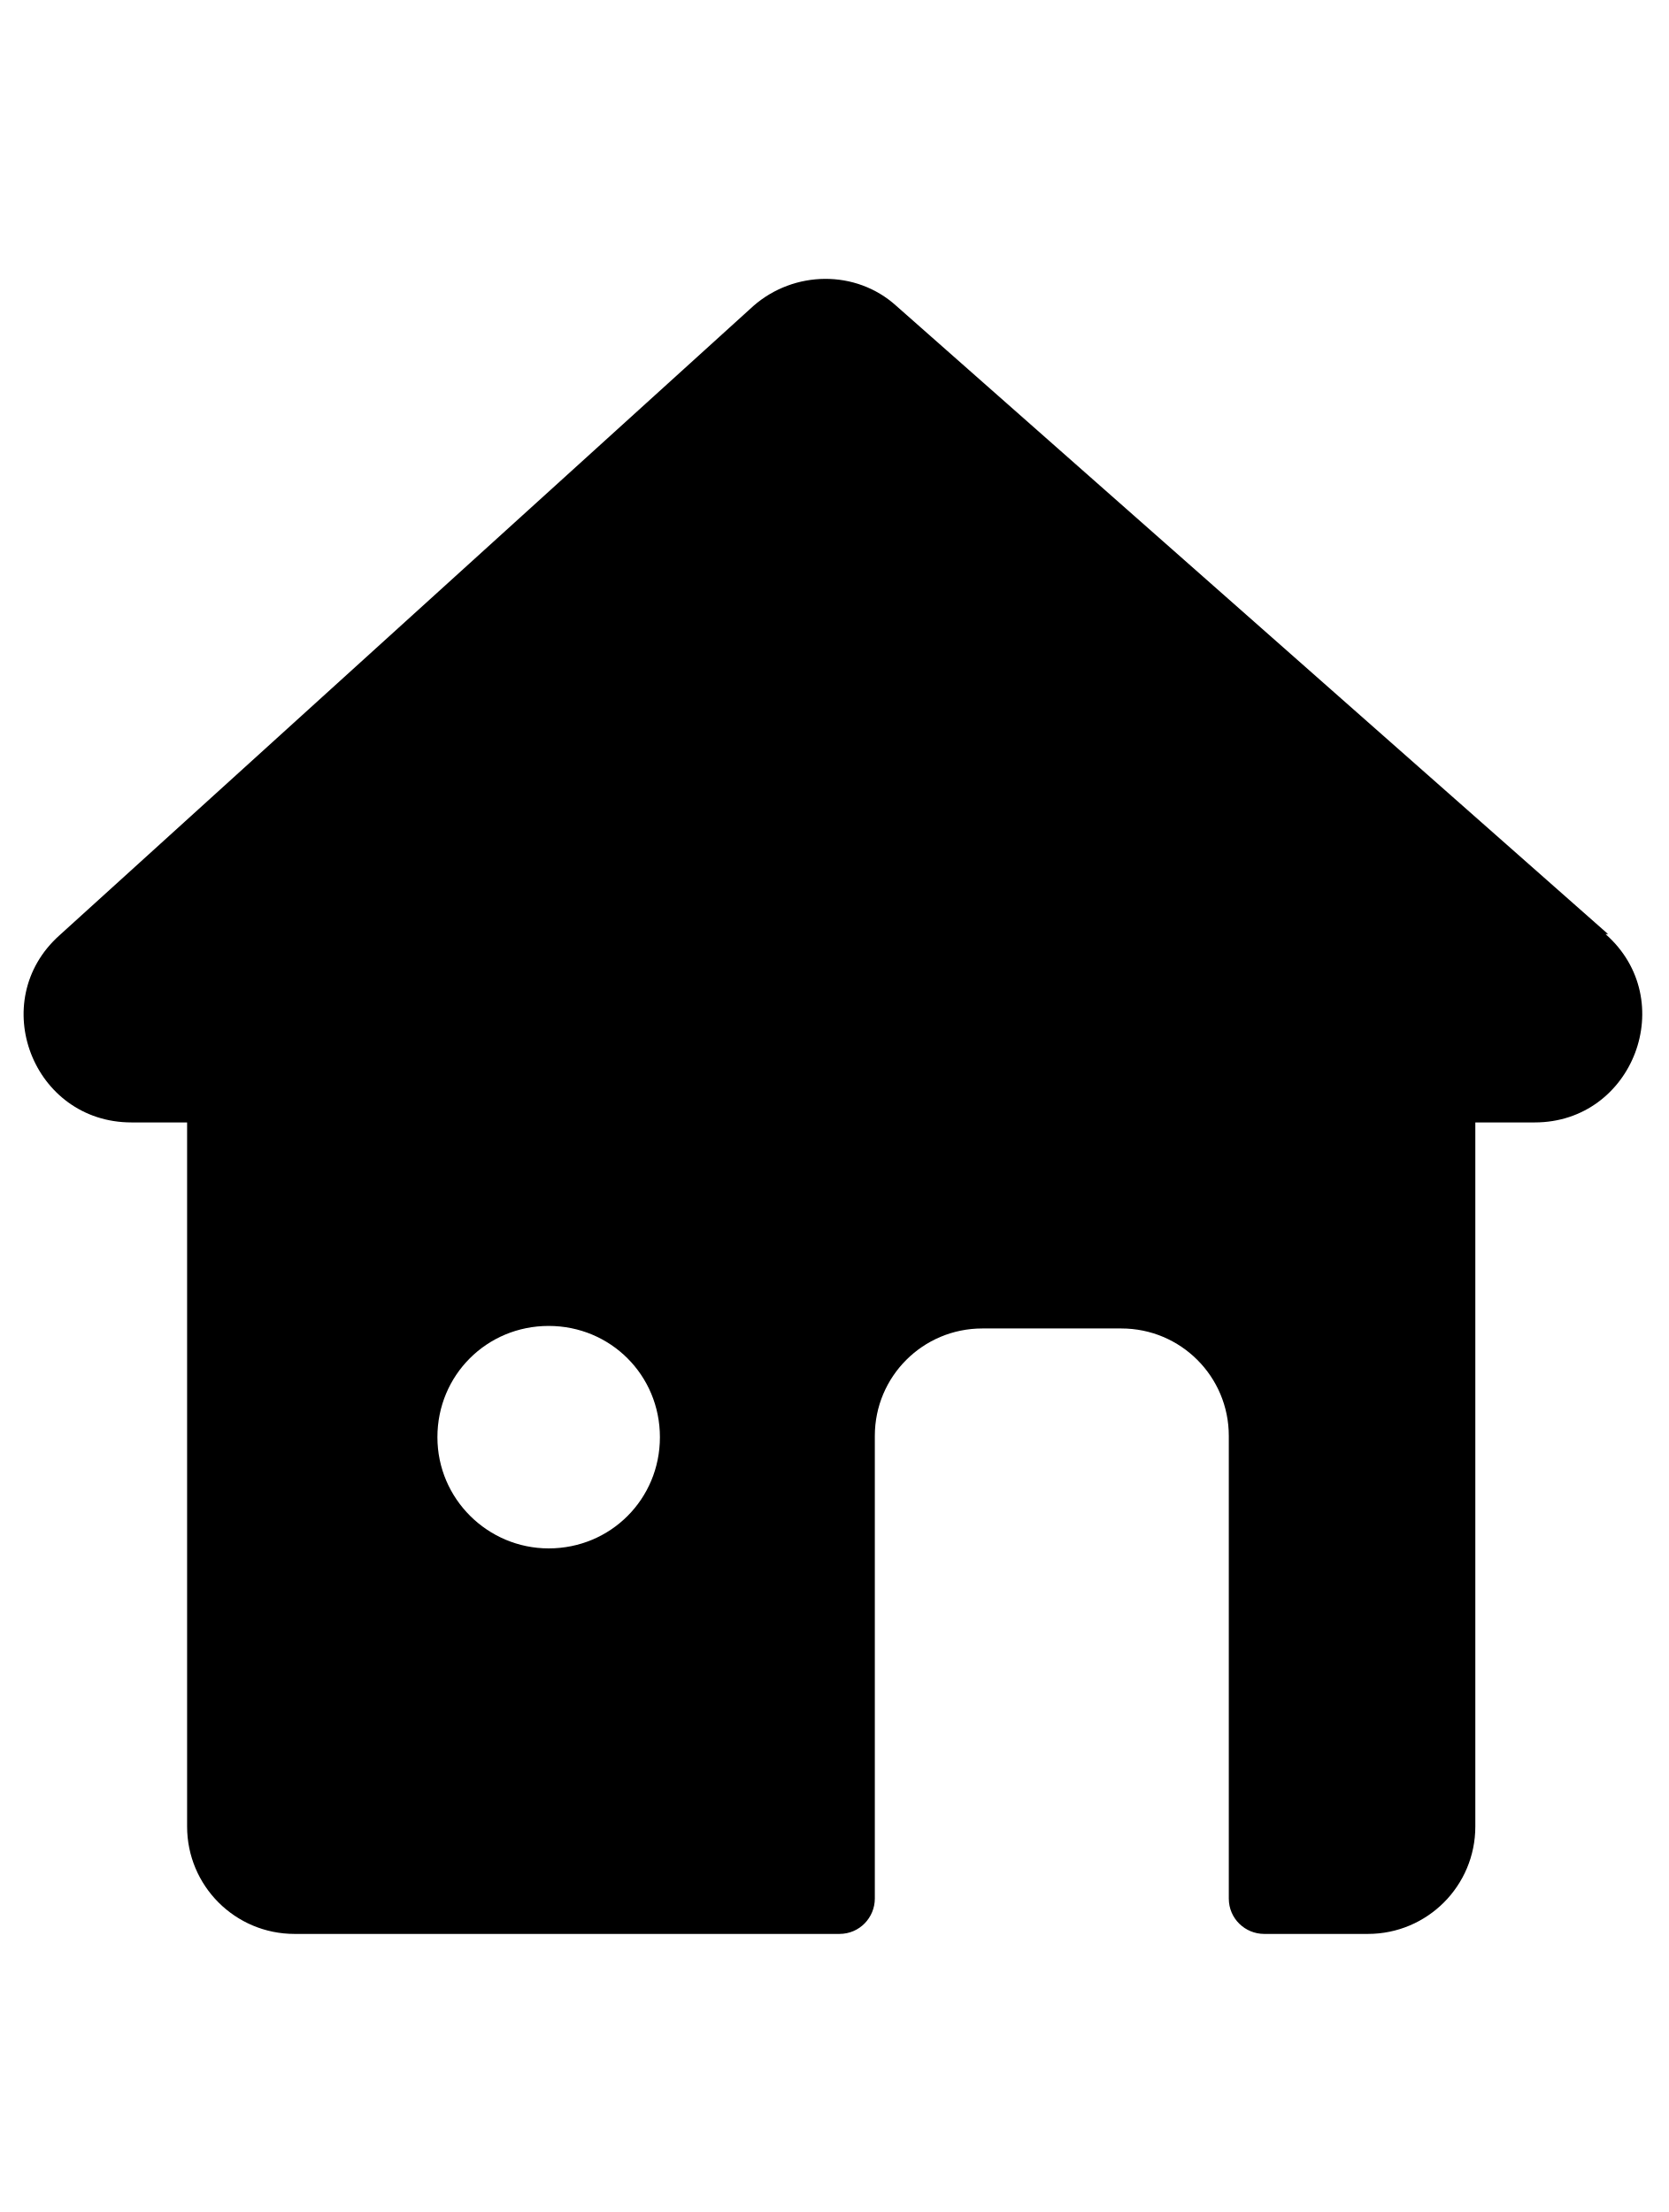
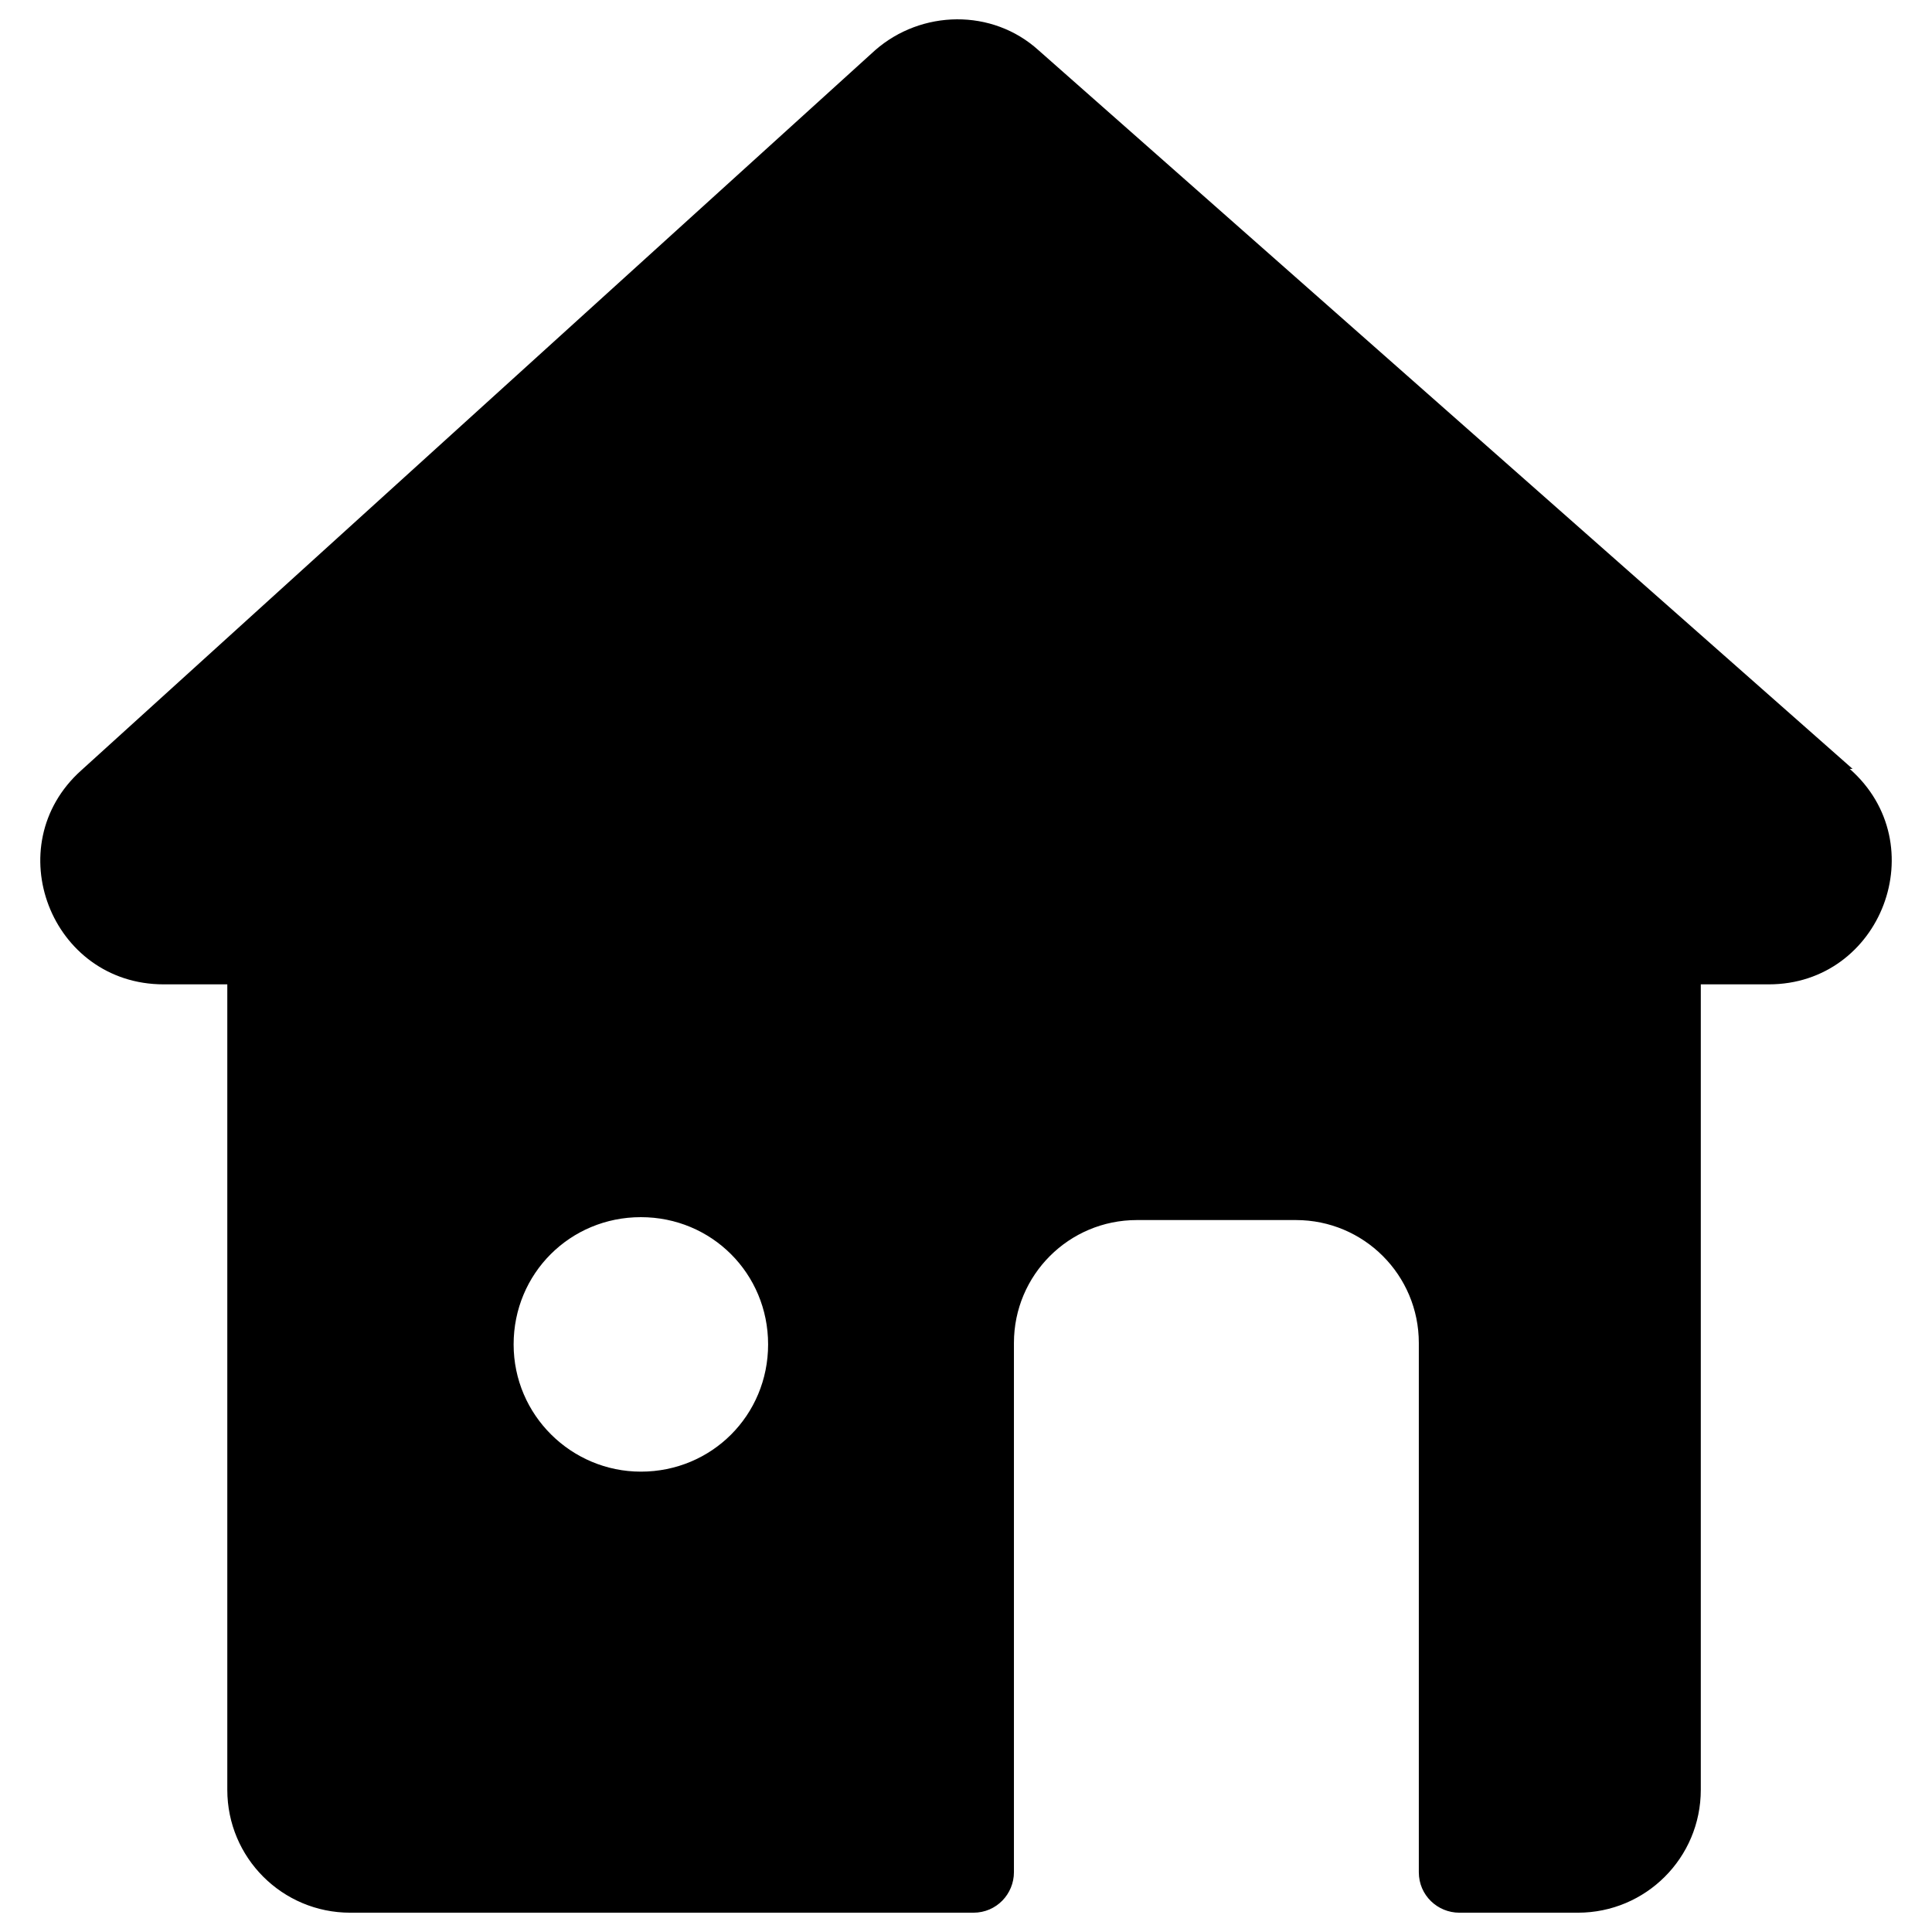
- <svg xmlns="http://www.w3.org/2000/svg" id="Layer_1" viewBox="0 0 13.2 17.5">
-   <path d="M12.72,7.39L7.09,2.42c-.32-.29-.81-.28-1.13,0L.47,7.4c-.58.52-.21,1.48.57,1.48h.44v5.57c0,.47.38.85.85.85h4.31c.16,0,.28-.13.28-.28v-3.66c0-.47.38-.85.85-.85h1.1c.47,0,.85.38.85.85v3.66c0,.16.13.28.28.28h.82c.47,0,.85-.38.85-.85v-5.57h.47c.78,0,1.15-.97.56-1.49ZM4.34,12.25c-.48,0-.88-.39-.88-.88s.39-.88.88-.88.88.39.88.88-.39.88-.88.88Z" />
+ <svg xmlns="http://www.w3.org/2000/svg" id="Layer_1" viewBox="0 0 100 100">
+   <path d="M95.891,39.798L53.753,2.6c-2.395-2.17-6.062-2.096-8.457,0L4.206,39.873c-4.341,3.892-1.572,11.077,4.266,11.077h3.293v41.689c0,3.518,2.844,6.362,6.362,6.362h32.258c1.198,0,2.096-.973,2.096-2.096v-27.393c0-3.518,2.844-6.362,6.362-6.362h8.233c3.518,0,6.362,2.844,6.362,6.362v27.393c0,1.198.973,2.096,2.096,2.096h6.137c3.518,0,6.362-2.844,6.362-6.362v-41.689h3.518c5.838,0,8.607-7.26,4.191-11.152h.15ZM33.171,76.172c-3.593,0-6.586-2.919-6.586-6.586s2.919-6.586,6.586-6.586,6.586,2.919,6.586,6.586-2.919,6.586-6.586,6.586Z" />
</svg>
